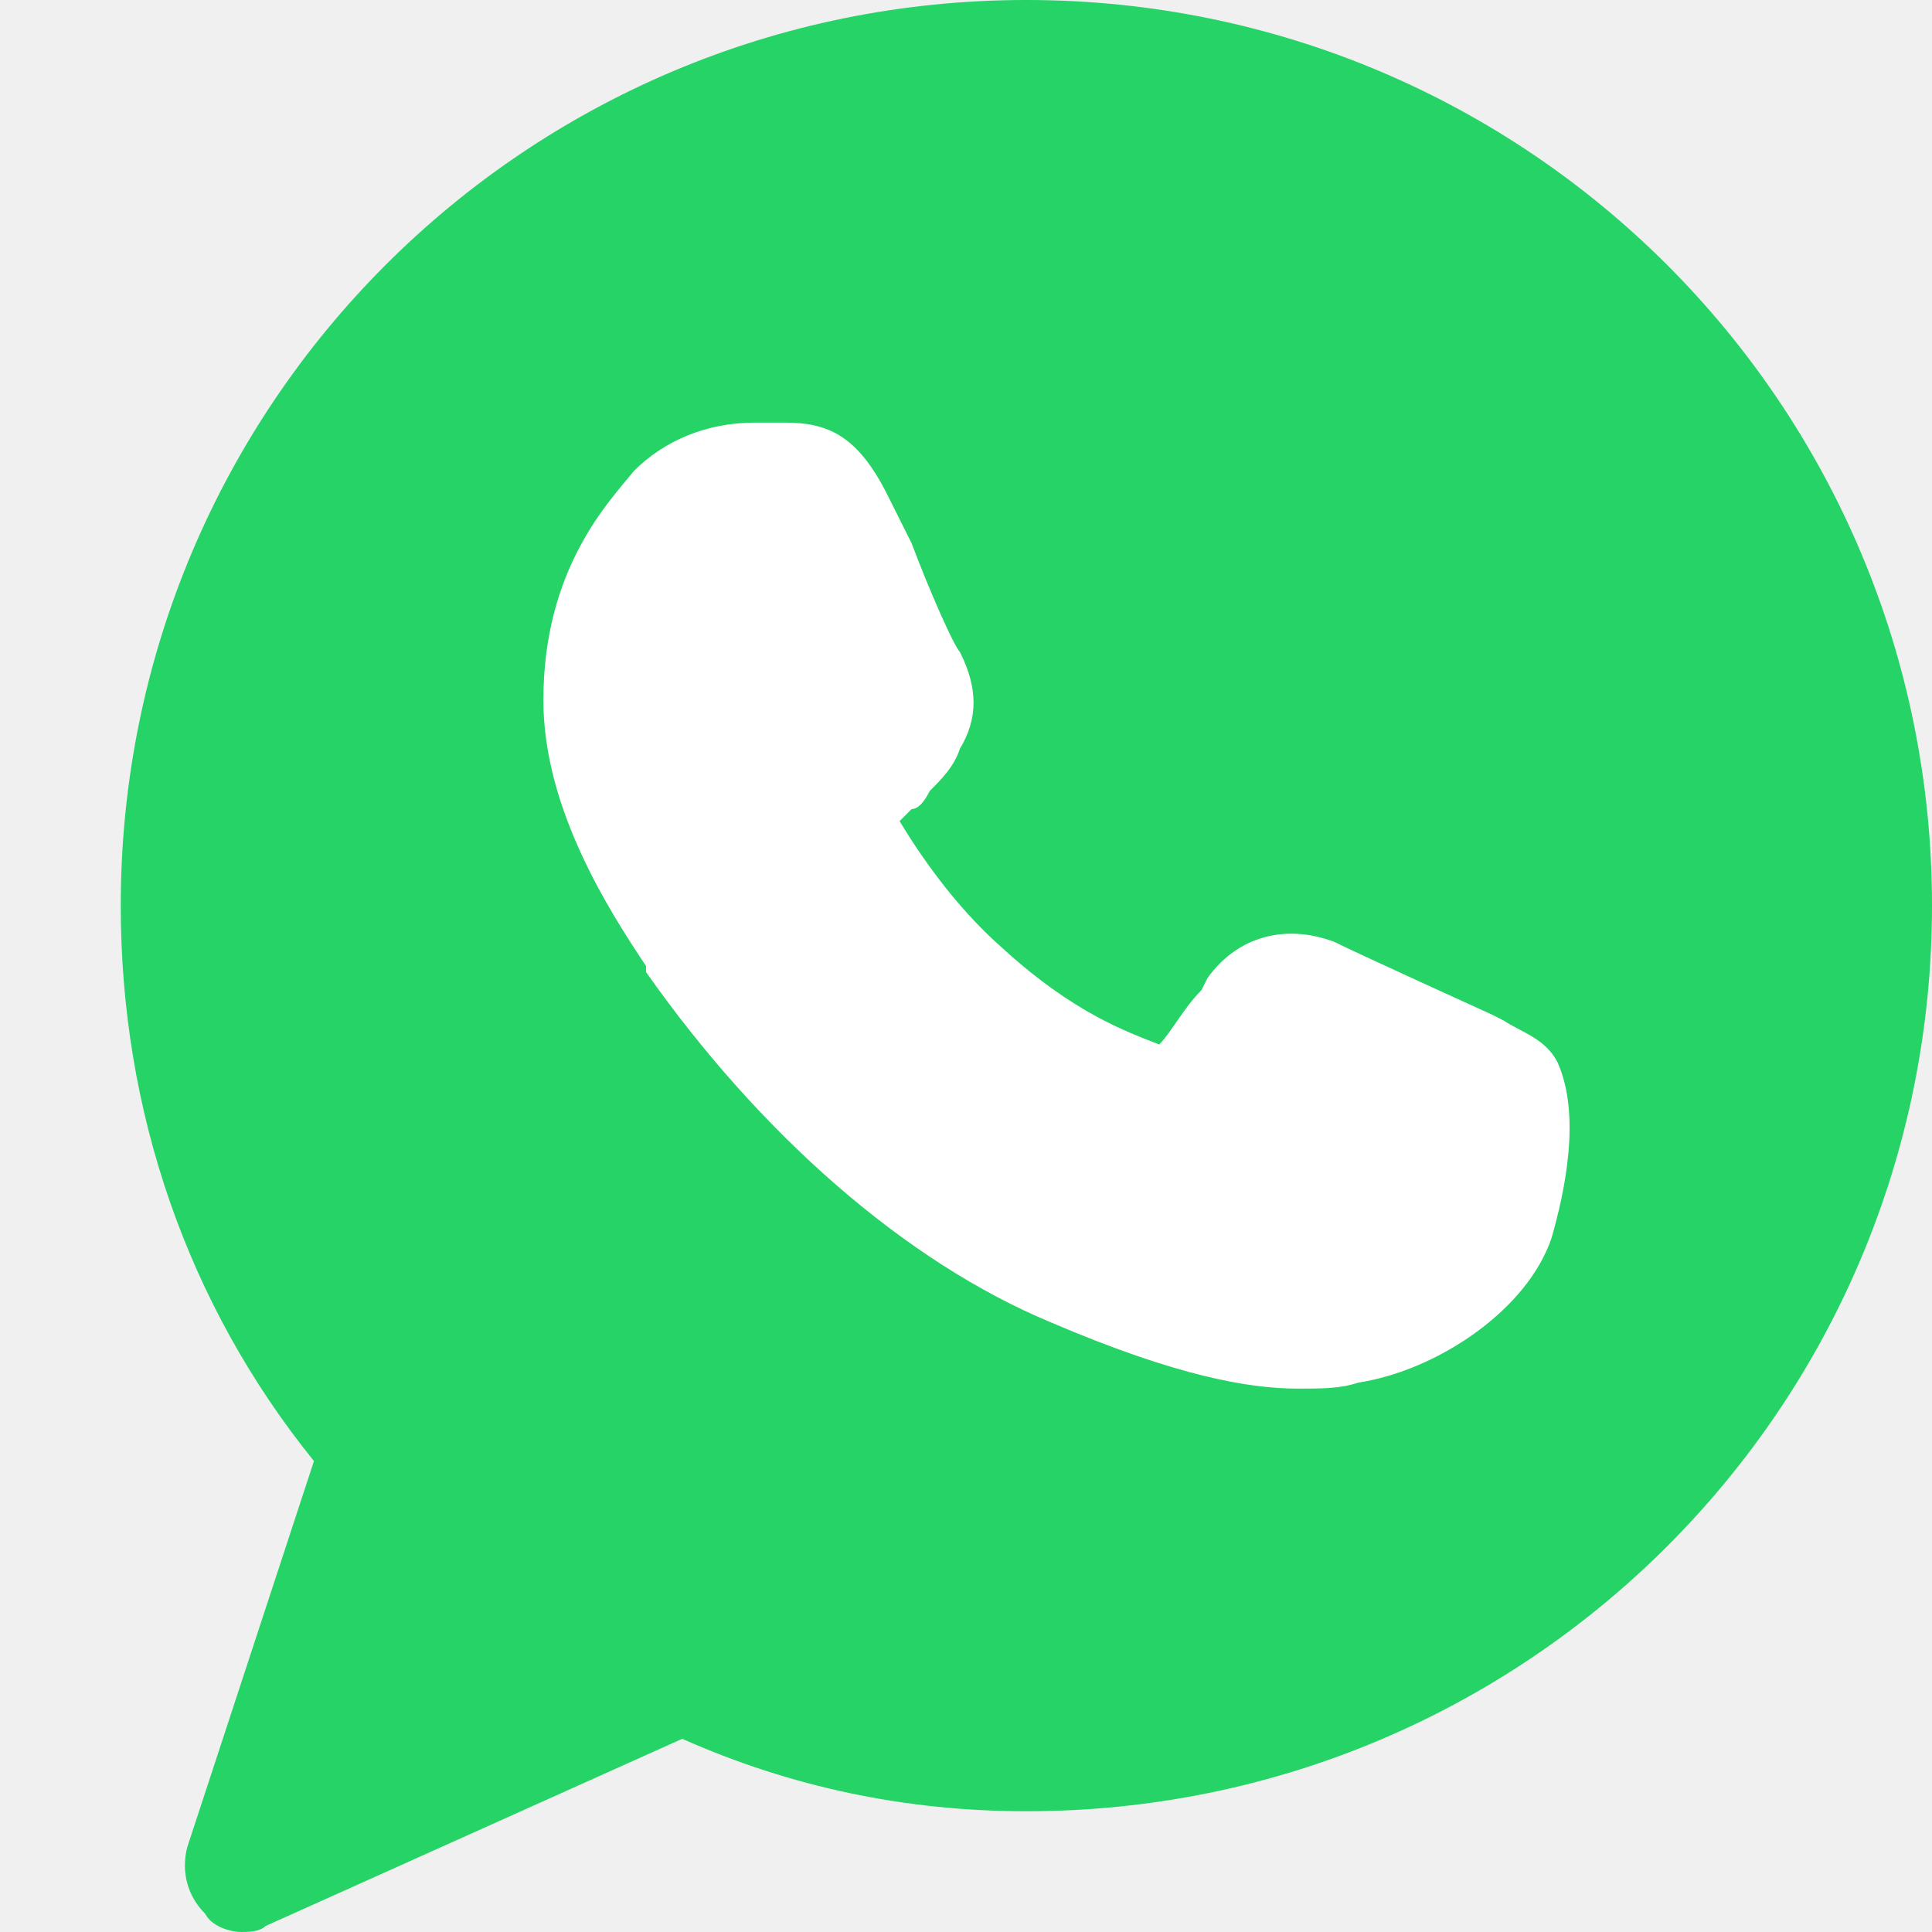
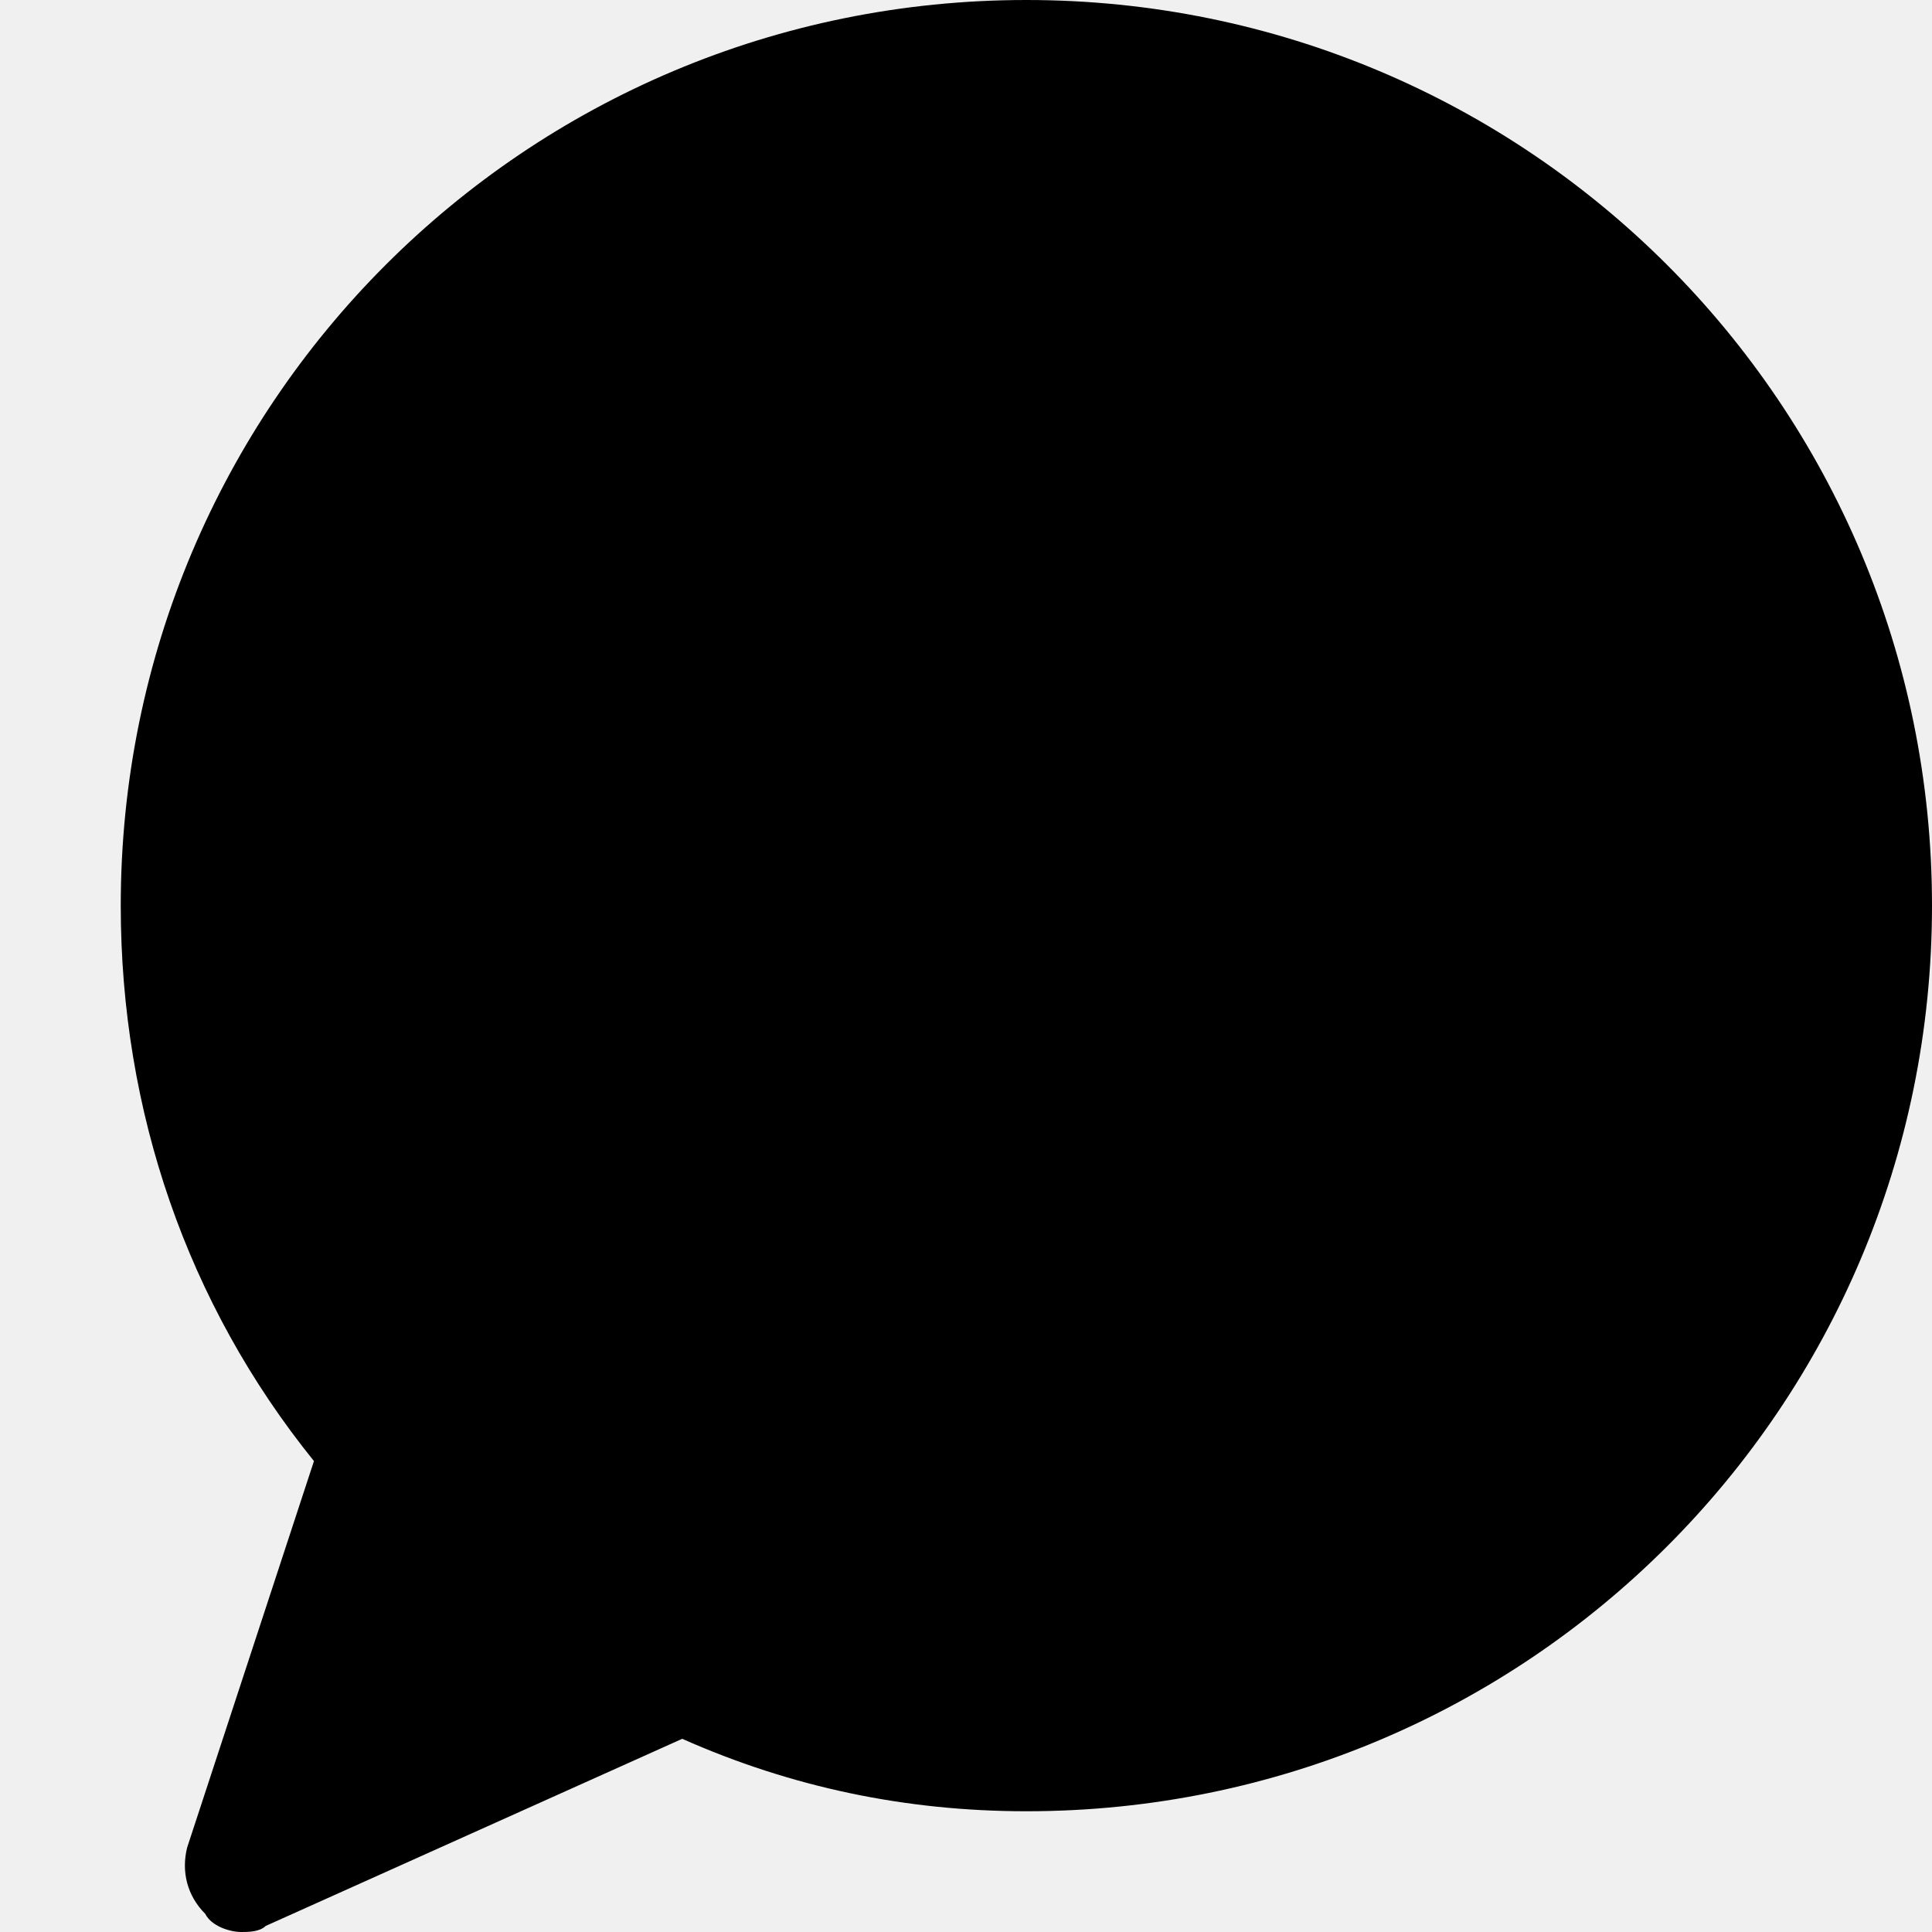
<svg xmlns="http://www.w3.org/2000/svg" version="1.1" id="Icons" viewBox="0 0 32 32" xml:space="preserve">
  <style type="text/css">
	.st0{fill:#FFFFFF;}
	.st1{fill:#3A559F;}
	.st2{fill:#F4F4F4;}
	.st3{fill:#FF0084;}
	.st4{fill:#0063DB;}
	.st5{fill:#00ACED;}
	.st6{fill:#FFEC06;}
	.st7{fill:#FF0000;}
	.st8{fill:#25D366;}
	.st9{fill:#0088FF;}
	.st10{fill:#314358;}
	.st11{fill:#EE6996;}
	.st12{fill:#01AEF3;}
	.st13{fill:#FFFEFF;}
	.st14{fill:#F06A35;}
	.st15{fill:#00ADEF;}
	.st16{fill:#1769FF;}
	.st17{fill:#1AB7EA;}
	.st18{fill:#6001D1;}
	.st19{fill:#E41214;}
	.st20{fill:#05CE78;}
	.st21{fill:#7B519C;}
	.st22{fill:#FF4500;}
	.st23{fill:#00F076;}
	.st24{fill:#FFC900;}
	.st25{fill:#00D6FF;}
	.st26{fill:#FF3A44;}
	.st27{fill:#FF6A36;}
	.st28{fill:#0061FE;}
	.st29{fill:#F7981C;}
	.st30{fill:#EE1B22;}
	.st31{fill:#EF3561;}
- 	.st32{fill:none;stroke:#FFFFFF;stroke-width:2;stroke-miterlimit:10;}
+ 	.st32{fill:none;stroke:#FFFFFF;strokeWidth:2;stroke-miterlimit:10;}
	.st33{fill:#0097D3;}
	.st34{fill:#01308A;}
	.st35{fill:#019CDE;}
	.st36{fill:#FFD049;}
	.st37{fill:#16A05D;}
	.st38{fill:#4486F4;}
	.st39{fill:none;}
	.st40{fill:#34A853;}
	.st41{fill:#4285F4;}
	.st42{fill:#FBBC05;}
	.st43{fill:#EA4335;}
</style>
-   <path class="st8" d="M17,0C8.7,0,2,6.7,2,15c0,3.4,1.1,6.6,3.2,9.2l-2.1,6.4c-0.1,0.4,0,0.8,0.3,1.1C3.5,31.9,3.8,32,4,32  c0.1,0,0.3,0,0.4-0.1l6.9-3.1C13.1,29.6,15,30,17,30c8.3,0,15-6.7,15-15S25.3,0,17,0z" />
-   <path class="st0" d="M25.7,20.5c-0.4,1.2-1.9,2.2-3.2,2.4C22.2,23,21.9,23,21.5,23c-0.8,0-2-0.2-4.1-1.1c-2.4-1-4.8-3.1-6.7-5.8  L10.7,16C10.1,15.1,9,13.4,9,11.6c0-2.2,1.1-3.3,1.5-3.8c0.5-0.5,1.2-0.8,2-0.8c0.2,0,0.3,0,0.5,0c0.7,0,1.2,0.2,1.7,1.2l0.4,0.8  c0.3,0.8,0.7,1.7,0.8,1.8c0.3,0.6,0.3,1.1,0,1.6c-0.1,0.3-0.3,0.5-0.5,0.7c-0.1,0.2-0.2,0.3-0.3,0.3c-0.1,0.1-0.1,0.1-0.2,0.2  c0.3,0.5,0.9,1.4,1.7,2.1c1.2,1.1,2.1,1.4,2.6,1.6l0,0c0.2-0.2,0.4-0.6,0.7-0.9l0.1-0.2c0.5-0.7,1.3-0.9,2.1-0.6  c0.4,0.2,2.6,1.2,2.6,1.2l0.2,0.1c0.3,0.2,0.7,0.3,0.9,0.7C26.2,18.5,25.9,19.8,25.7,20.5z" />
+   <path className="st8" d="M17,0C8.7,0,2,6.7,2,15c0,3.4,1.1,6.6,3.2,9.2l-2.1,6.4c-0.1,0.4,0,0.8,0.3,1.1C3.5,31.9,3.8,32,4,32  c0.1,0,0.3,0,0.4-0.1l6.9-3.1C13.1,29.6,15,30,17,30c8.3,0,15-6.7,15-15S25.3,0,17,0z" />
+   <path className="st0" d="M25.7,20.5c-0.4,1.2-1.9,2.2-3.2,2.4C22.2,23,21.9,23,21.5,23c-0.8,0-2-0.2-4.1-1.1c-2.4-1-4.8-3.1-6.7-5.8  L10.7,16C10.1,15.1,9,13.4,9,11.6c0-2.2,1.1-3.3,1.5-3.8c0.5-0.5,1.2-0.8,2-0.8c0.2,0,0.3,0,0.5,0c0.7,0,1.2,0.2,1.7,1.2l0.4,0.8  c0.3,0.8,0.7,1.7,0.8,1.8c0.3,0.6,0.3,1.1,0,1.6c-0.1,0.3-0.3,0.5-0.5,0.7c-0.1,0.2-0.2,0.3-0.3,0.3c-0.1,0.1-0.1,0.1-0.2,0.2  c0.3,0.5,0.9,1.4,1.7,2.1c1.2,1.1,2.1,1.4,2.6,1.6l0,0c0.2-0.2,0.4-0.6,0.7-0.9l0.1-0.2c0.5-0.7,1.3-0.9,2.1-0.6  c0.4,0.2,2.6,1.2,2.6,1.2l0.2,0.1c0.3,0.2,0.7,0.3,0.9,0.7C26.2,18.5,25.9,19.8,25.7,20.5z" />
</svg>
